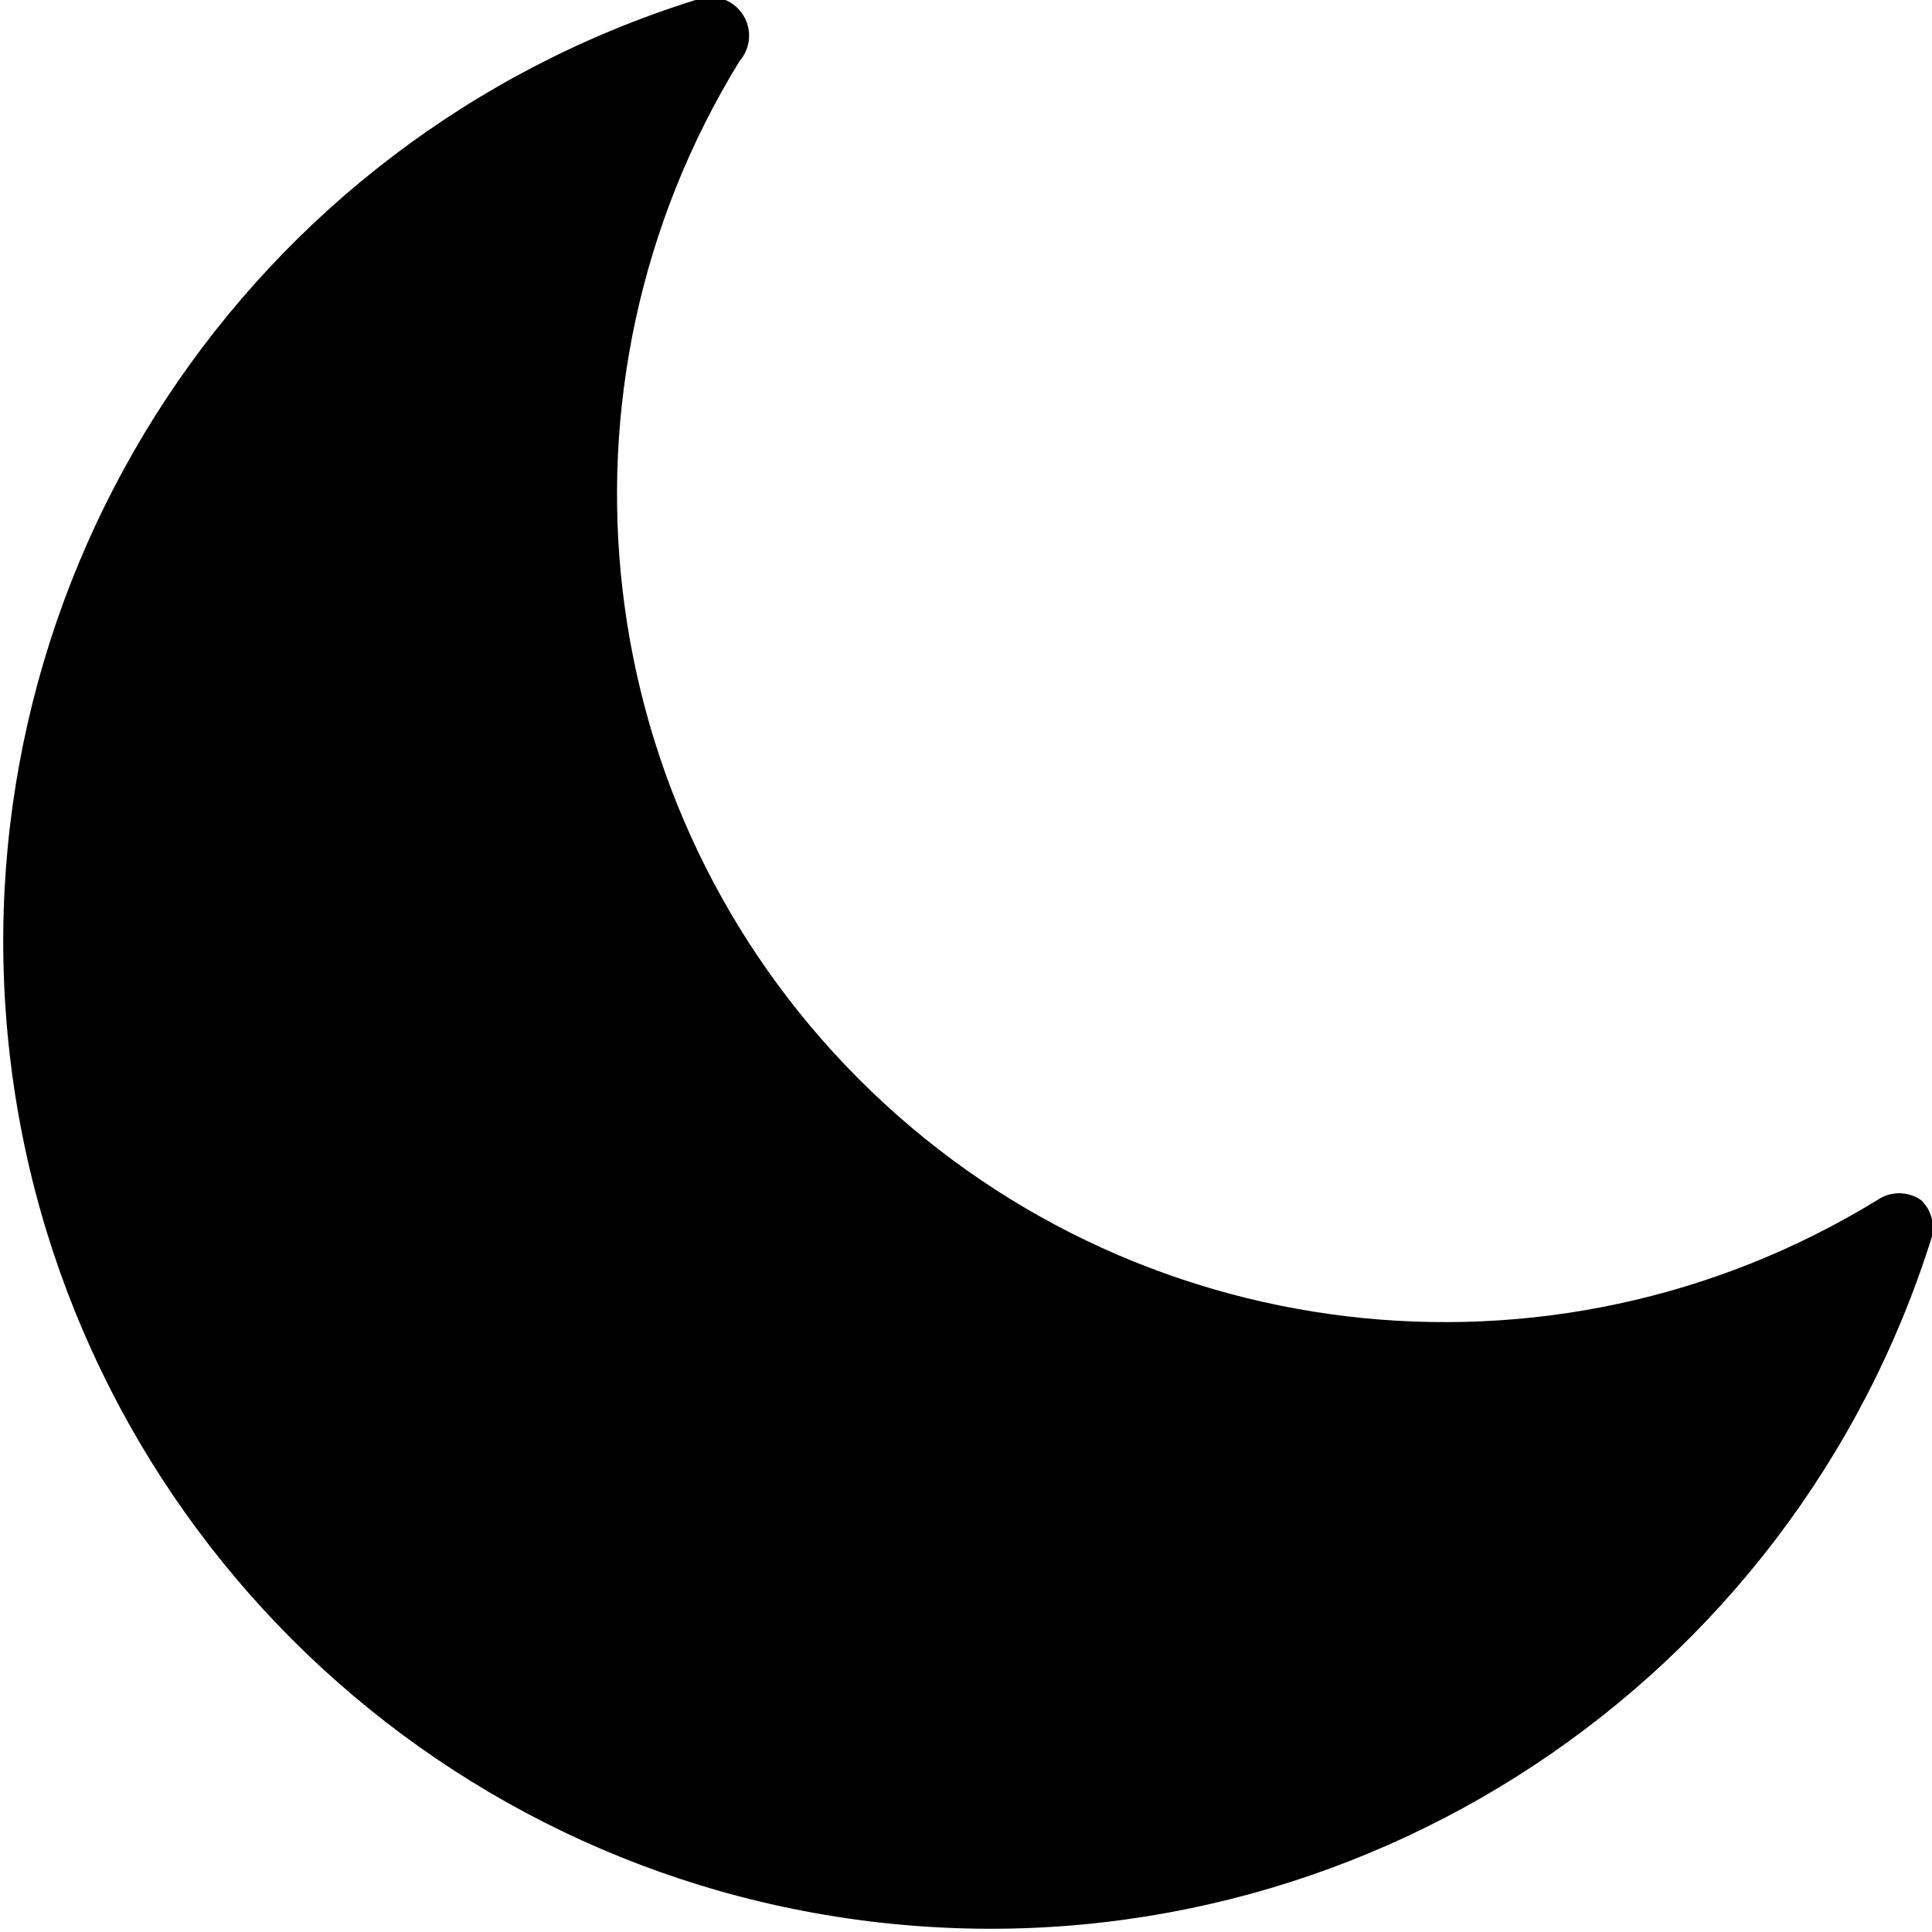
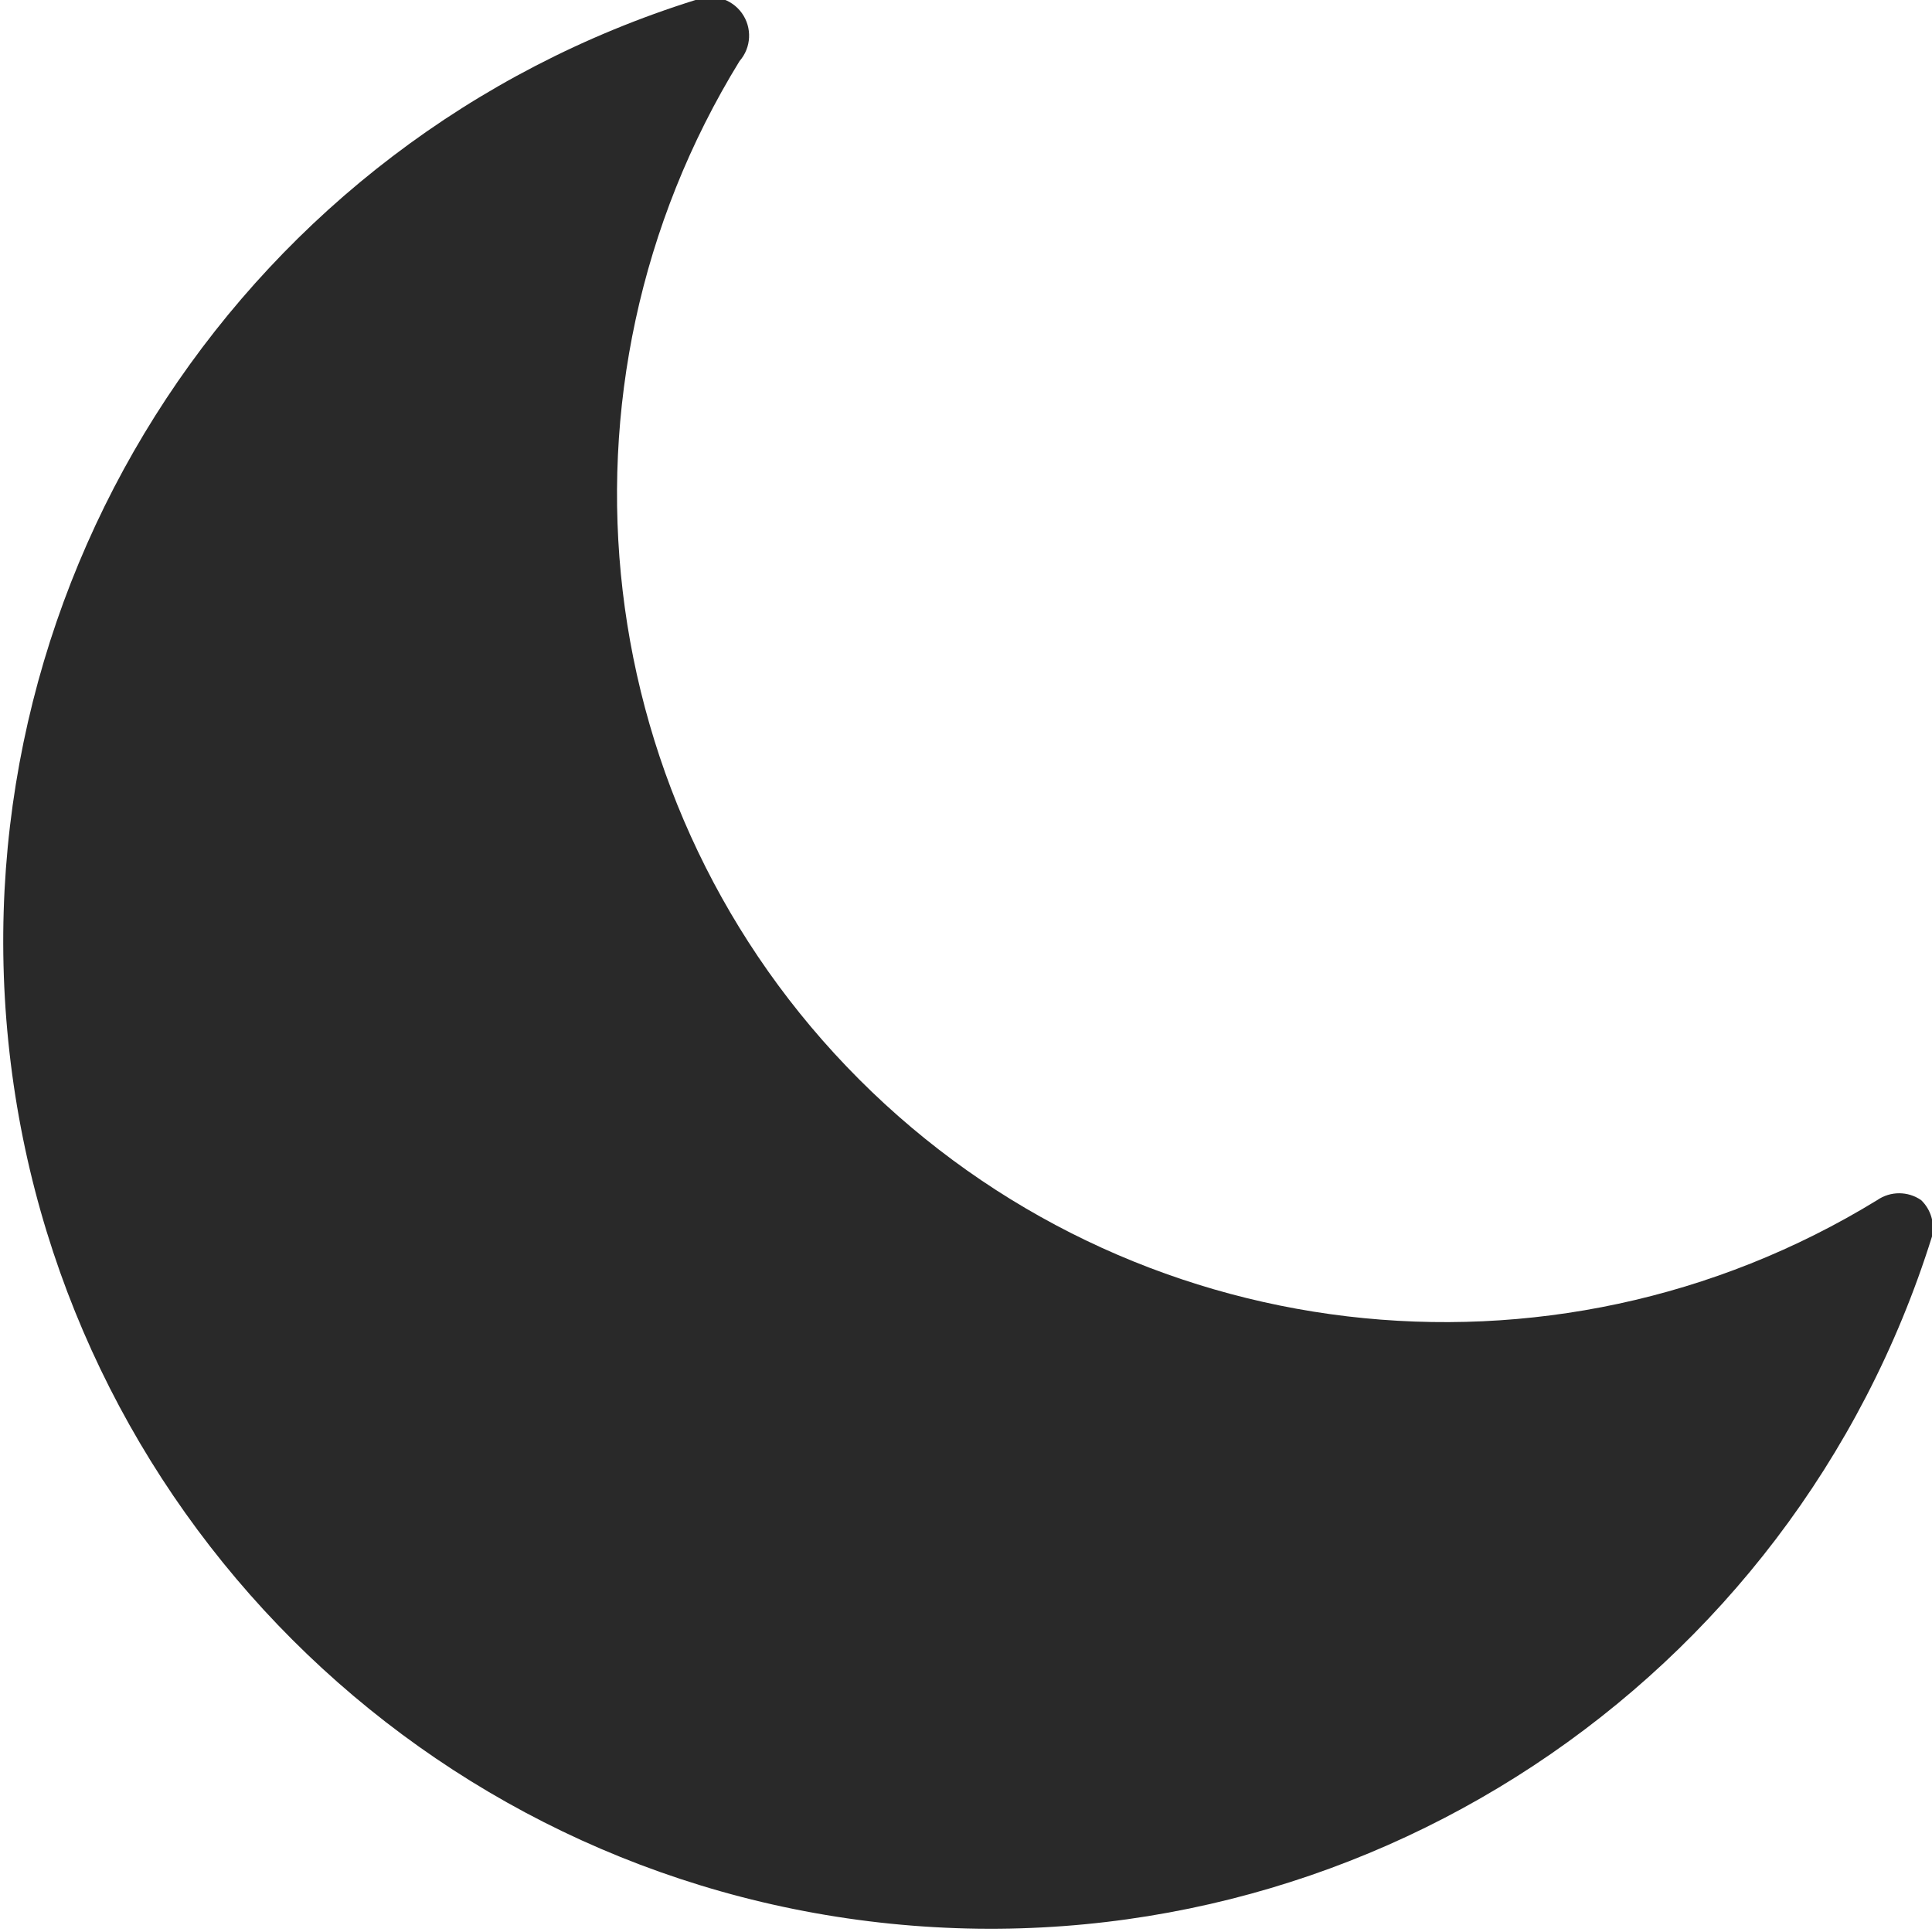
<svg xmlns="http://www.w3.org/2000/svg" id="Layer_1" data-name="Layer 1" viewBox="0 0 25 25">
-   <path id="Moon" d="M24.86,15.53a.5.5,0,0,0-.57,0A10.71,10.71,0,0,1,9.57.79.5.5,0,0,0,9,0,12.77,12.77,0,1,0,25,16,.5.5,0,0,0,24.86,15.53Z" fill="currentColor" />
+   <path id="Moon" d="M24.86,15.53a.5.5,0,0,0-.57,0A10.71,10.71,0,0,1,9.57.79.5.5,0,0,0,9,0,12.77,12.77,0,1,0,25,16,.5.5,0,0,0,24.86,15.53Z" fill="#292929" />
</svg>
